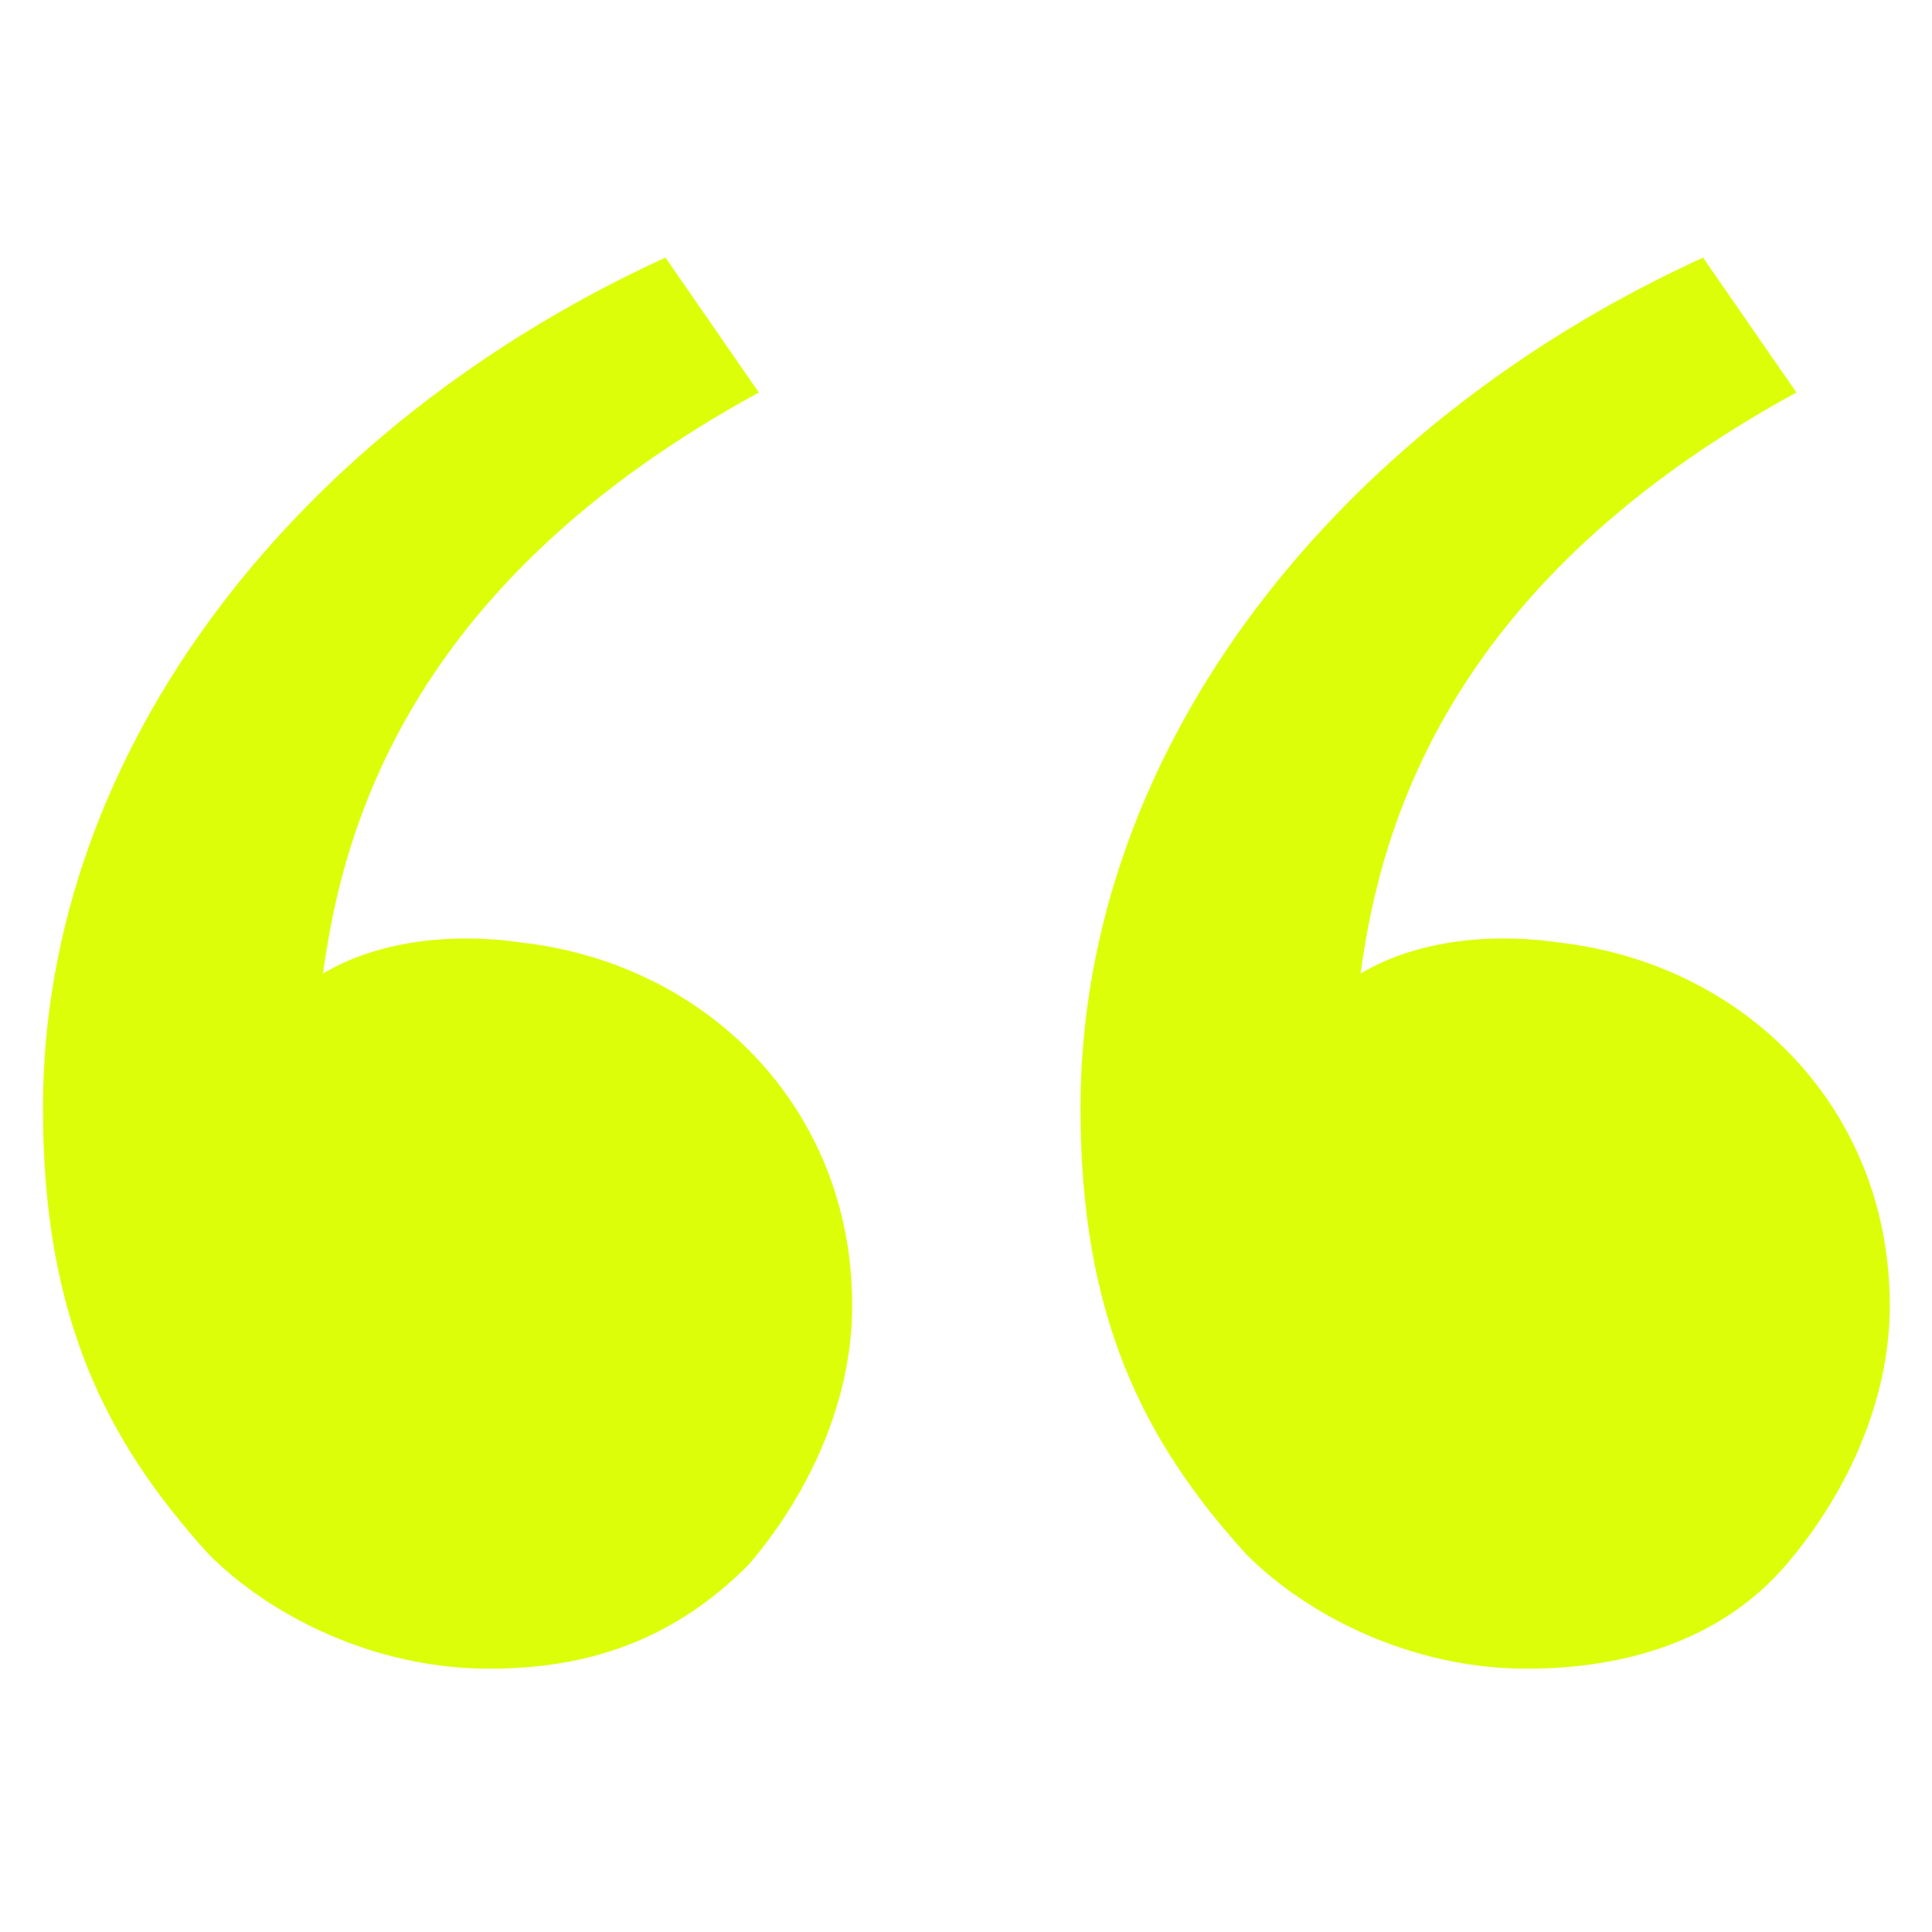
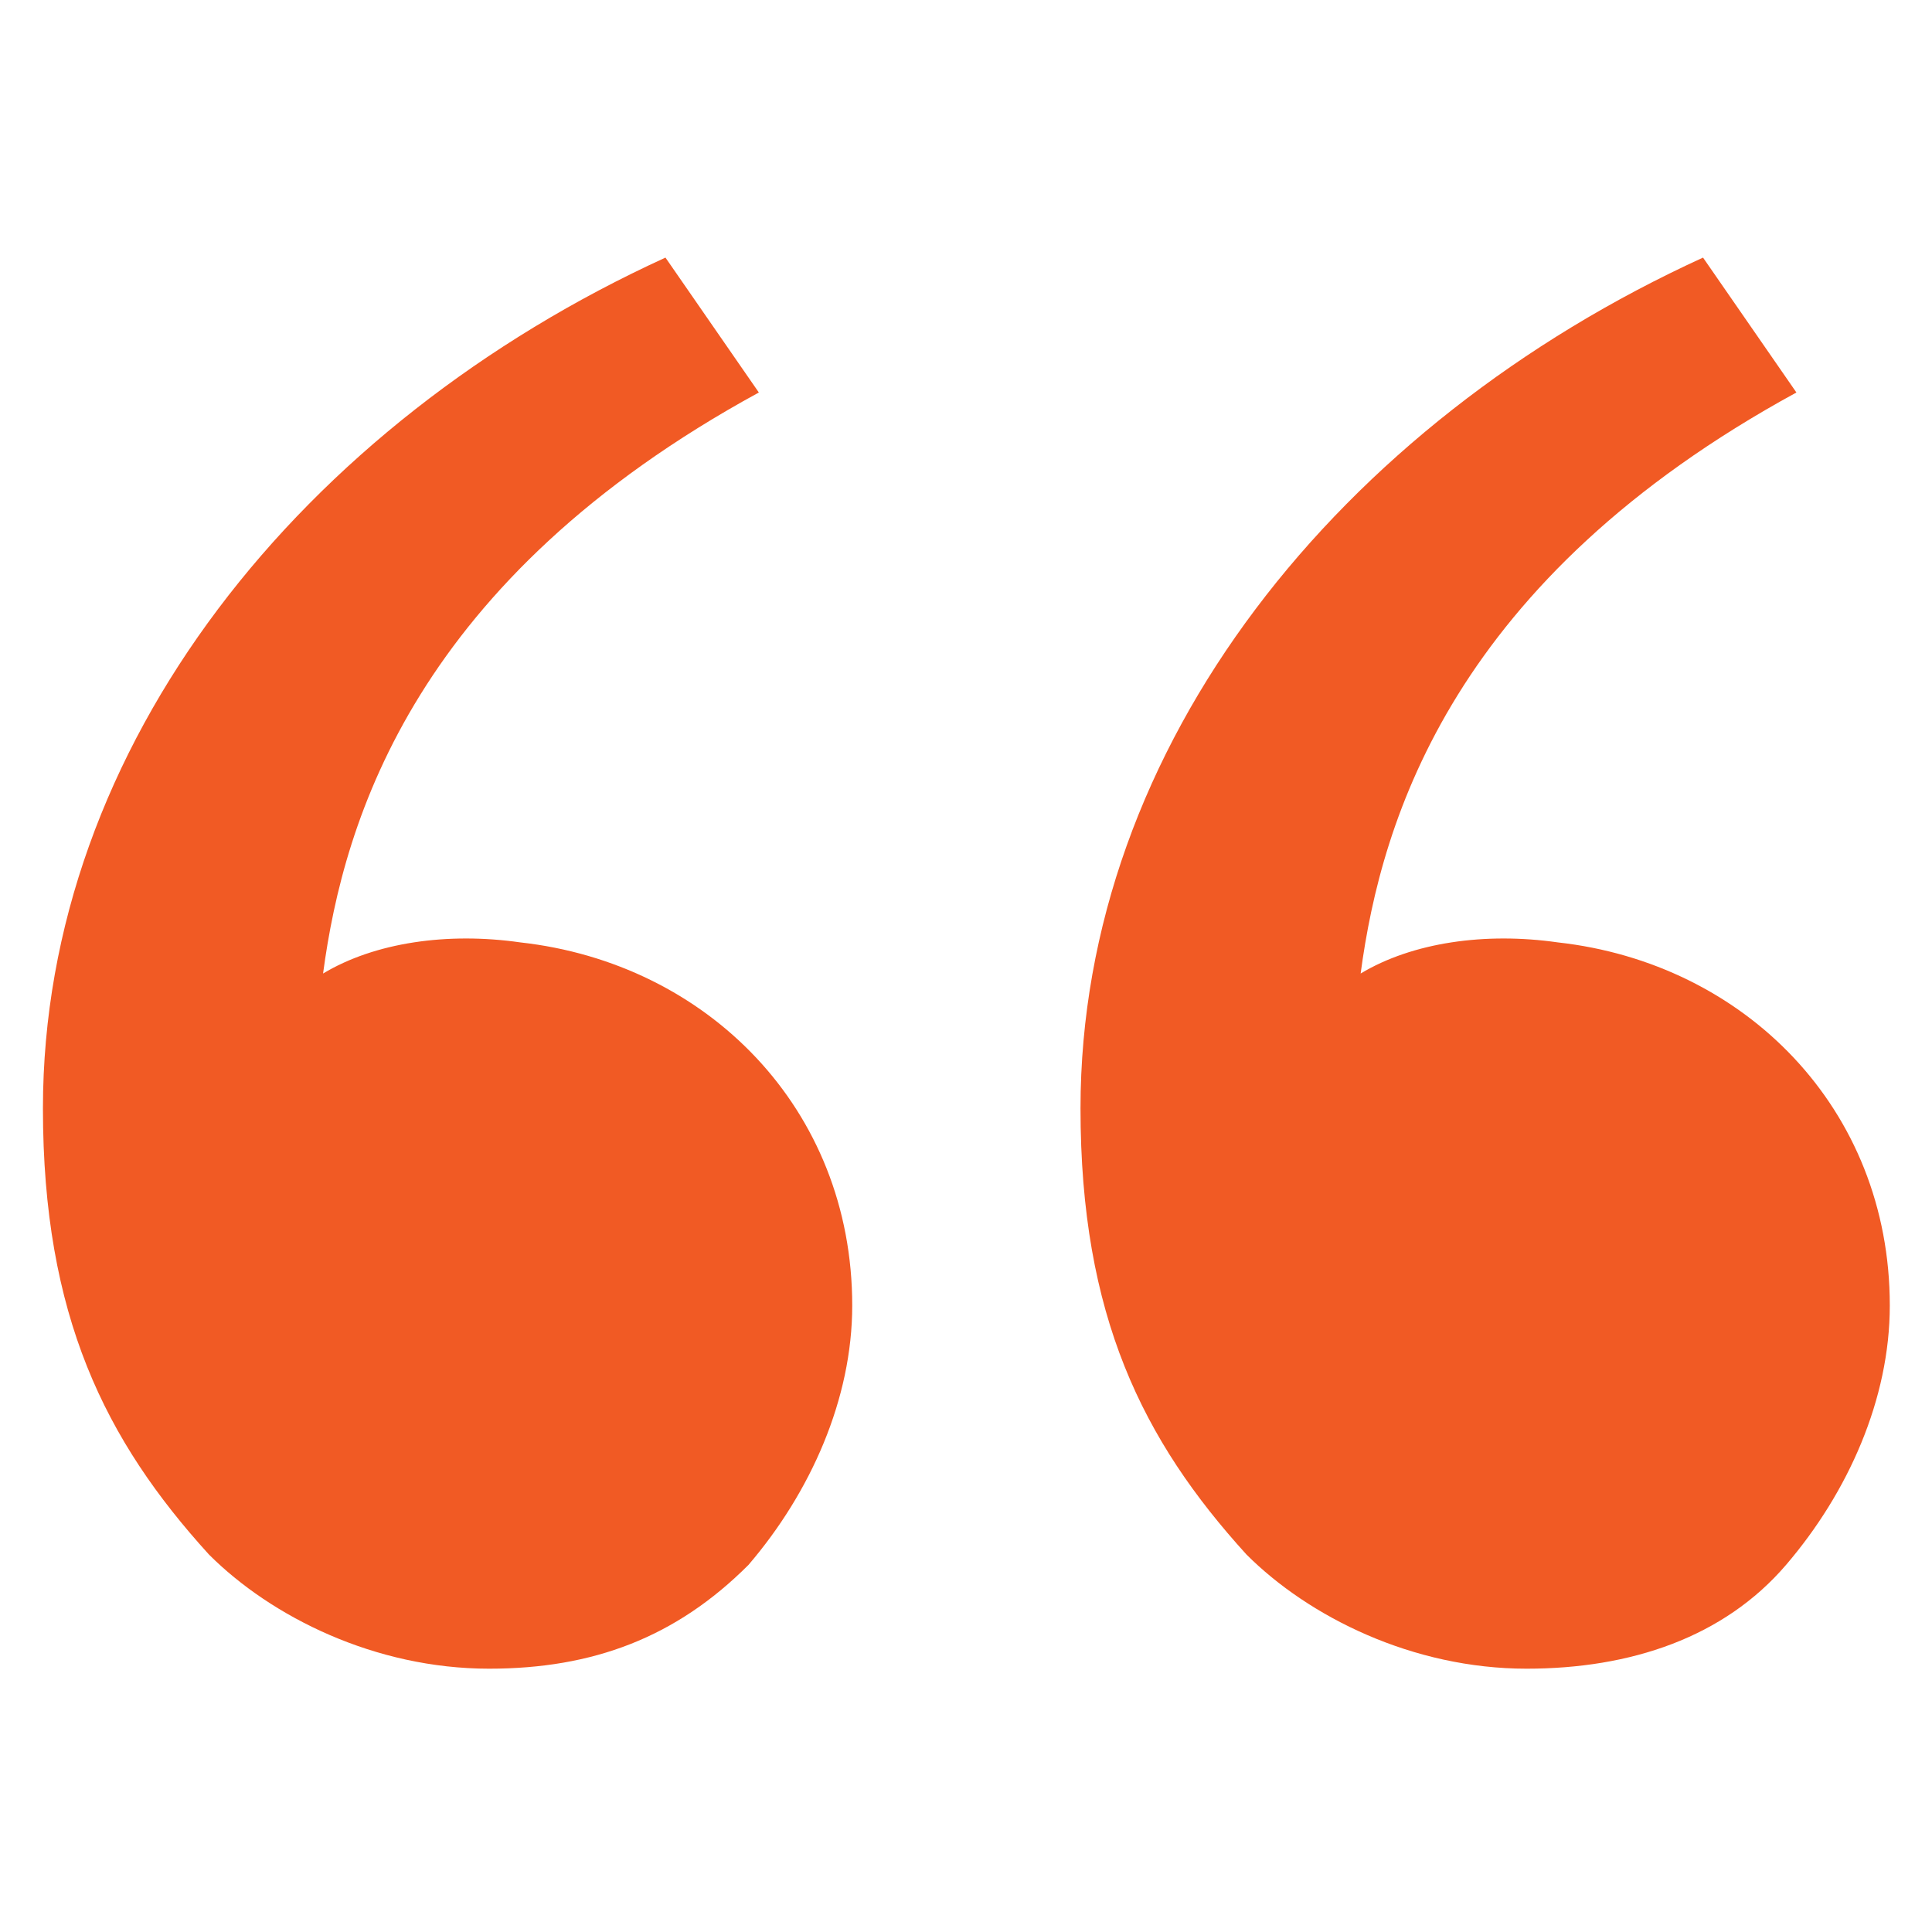
<svg xmlns="http://www.w3.org/2000/svg" width="45" height="45" viewBox="0 0 45 45" fill="none">
-   <path d="M4.867 36.208C2.45 33.55 1 30.65 1 25.817C1 17.358 7.042 9.867 15.5 6L17.675 9.142C9.7 13.492 8.008 19.05 7.525 22.675C8.733 21.95 10.425 21.708 12.117 21.95C16.467 22.433 19.85 25.817 19.85 30.408C19.85 32.583 18.883 34.758 17.433 36.45C15.742 38.142 13.808 38.867 11.392 38.867C8.733 38.867 6.317 37.658 4.867 36.208ZM29.033 36.208C26.617 33.55 25.167 30.65 25.167 25.817C25.167 17.358 31.208 9.867 39.667 6L41.842 9.142C33.867 13.492 32.175 19.05 31.692 22.675C32.9 21.95 34.592 21.708 36.283 21.95C40.633 22.433 44.017 25.817 44.017 30.408C44.017 32.583 43.05 34.758 41.6 36.45C40.15 38.142 37.975 38.867 35.558 38.867C32.9 38.867 30.483 37.658 29.033 36.208Z" fill="#DCFF09" />
+   <path d="M4.867 36.208C2.45 33.55 1 30.65 1 25.817C1 17.358 7.042 9.867 15.5 6L17.675 9.142C9.7 13.492 8.008 19.05 7.525 22.675C8.733 21.95 10.425 21.708 12.117 21.95C16.467 22.433 19.85 25.817 19.85 30.408C19.85 32.583 18.883 34.758 17.433 36.45C15.742 38.142 13.808 38.867 11.392 38.867C8.733 38.867 6.317 37.658 4.867 36.208ZM29.033 36.208C26.617 33.55 25.167 30.65 25.167 25.817C25.167 17.358 31.208 9.867 39.667 6L41.842 9.142C33.867 13.492 32.175 19.05 31.692 22.675C32.9 21.95 34.592 21.708 36.283 21.95C40.633 22.433 44.017 25.817 44.017 30.408C44.017 32.583 43.05 34.758 41.6 36.45C40.15 38.142 37.975 38.867 35.558 38.867C32.9 38.867 30.483 37.658 29.033 36.208Z" fill="#F15A24" />
</svg>
